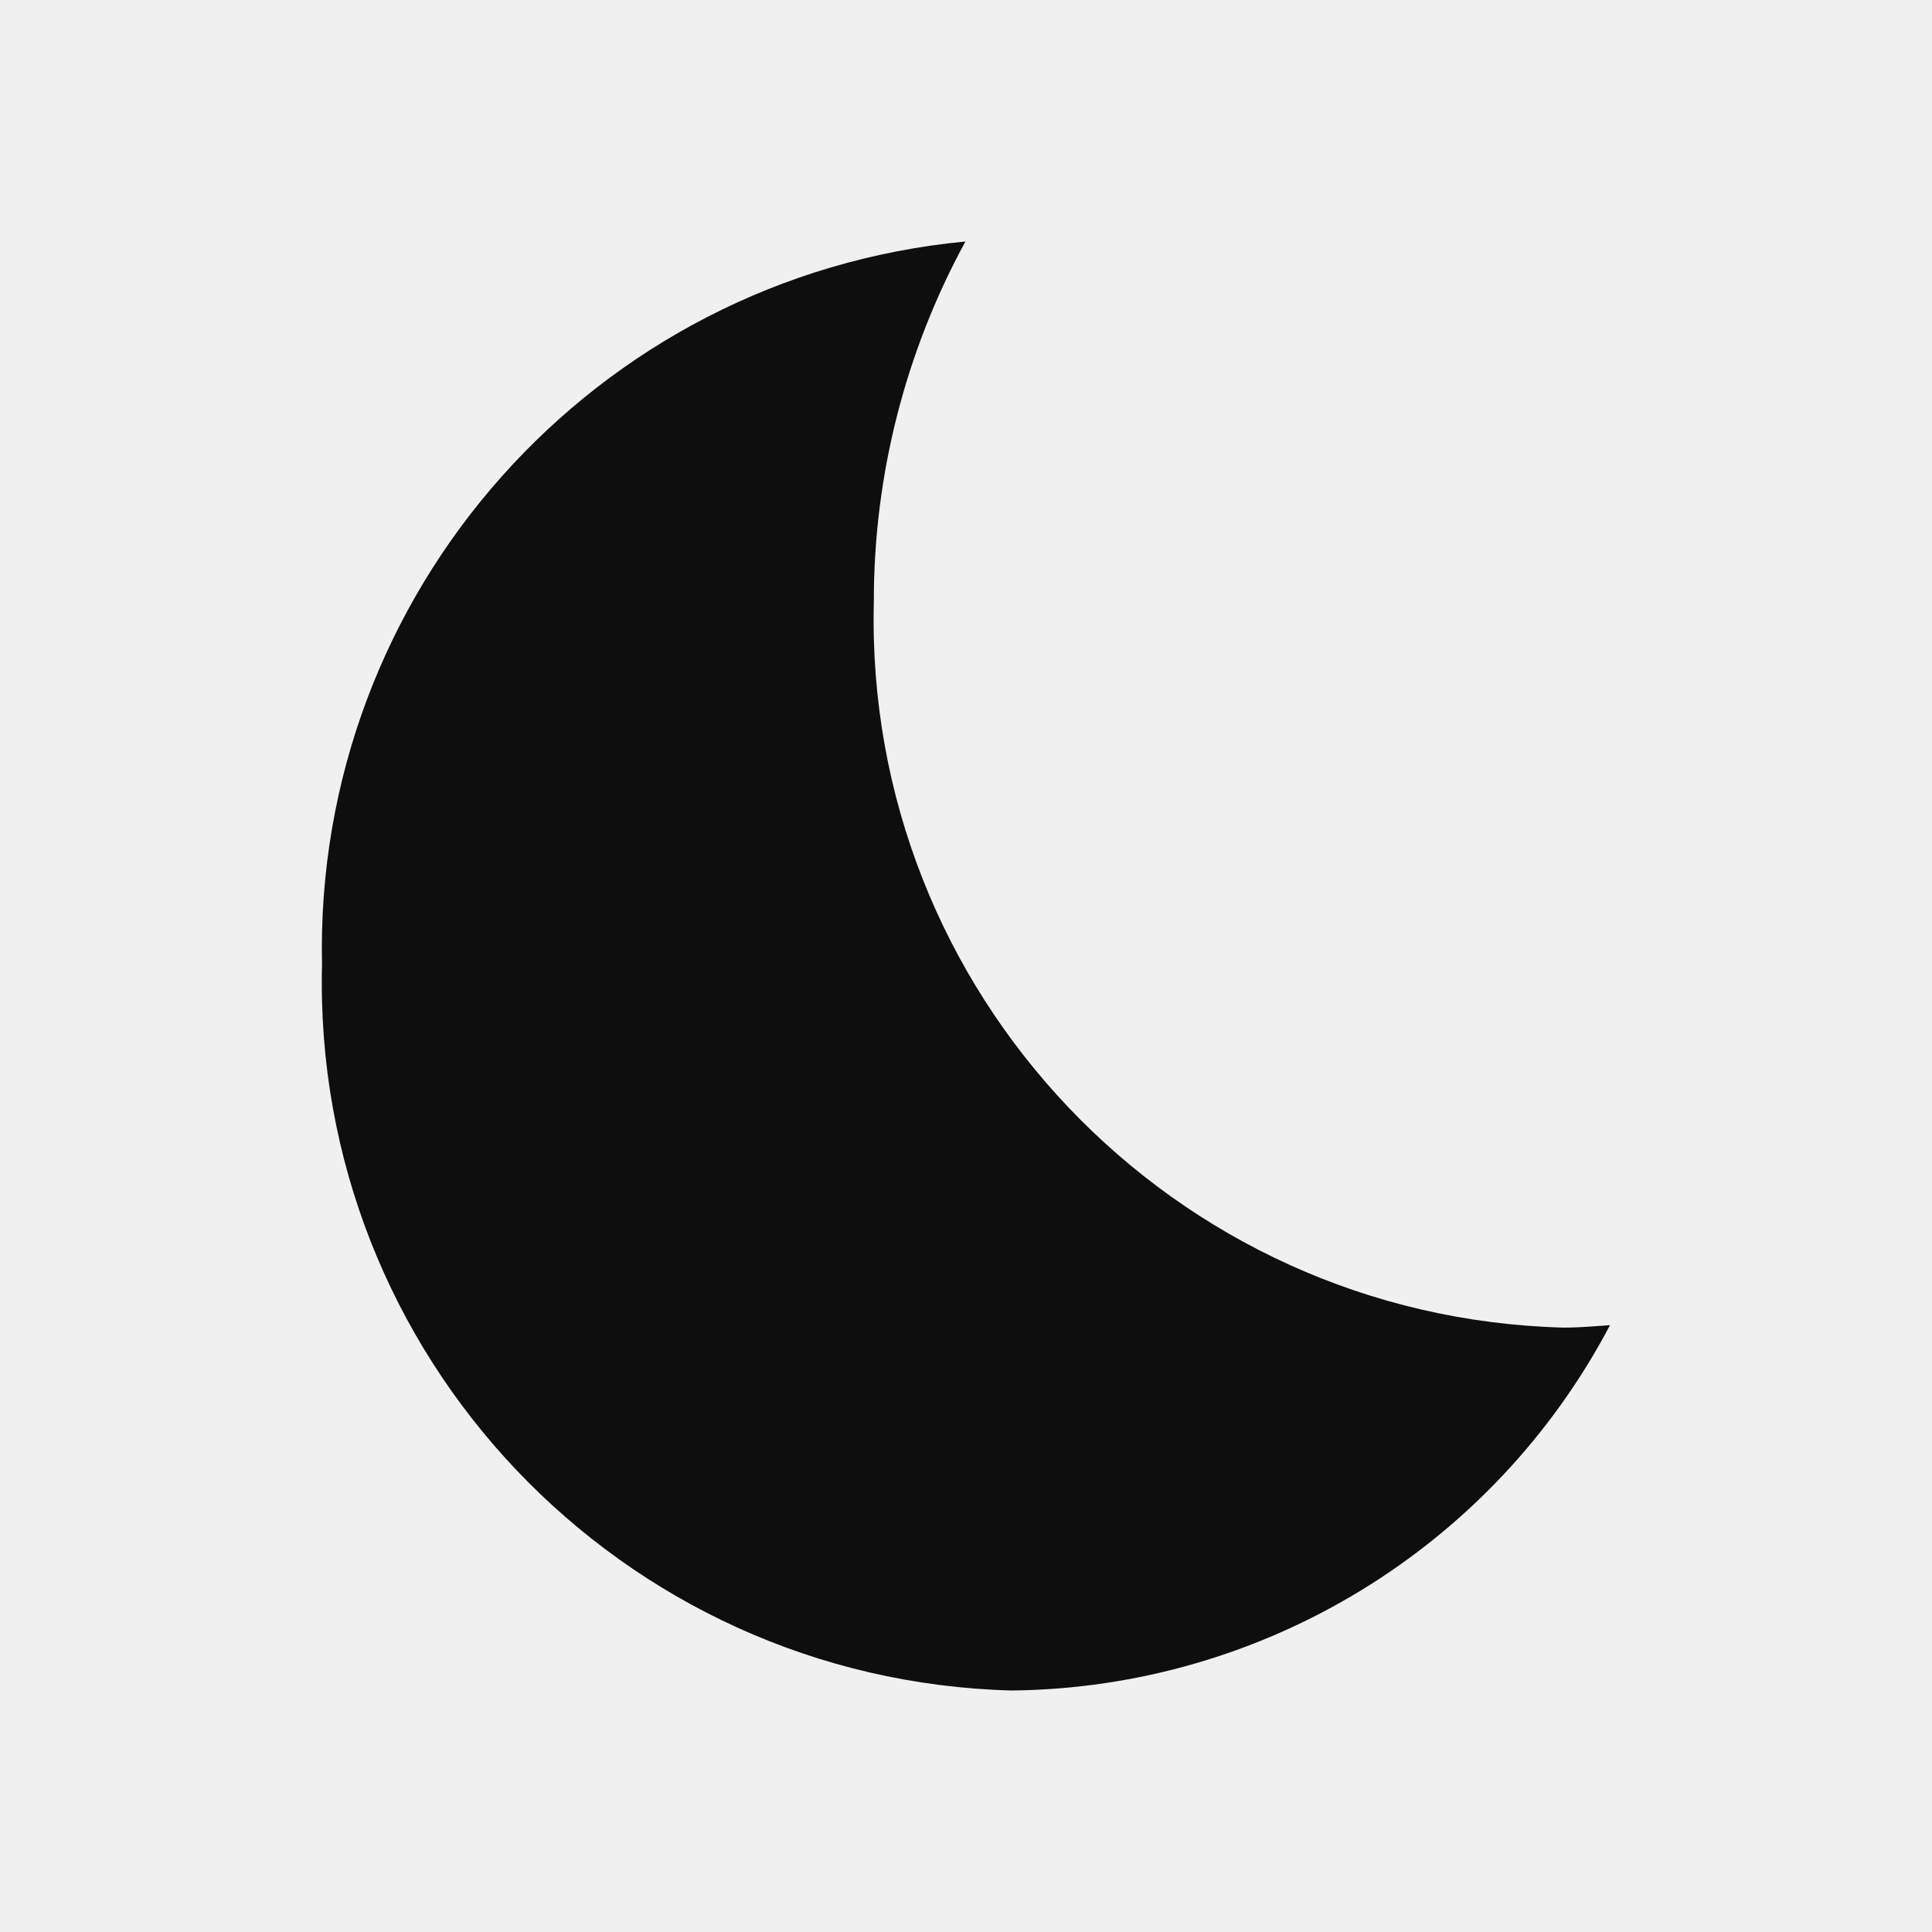
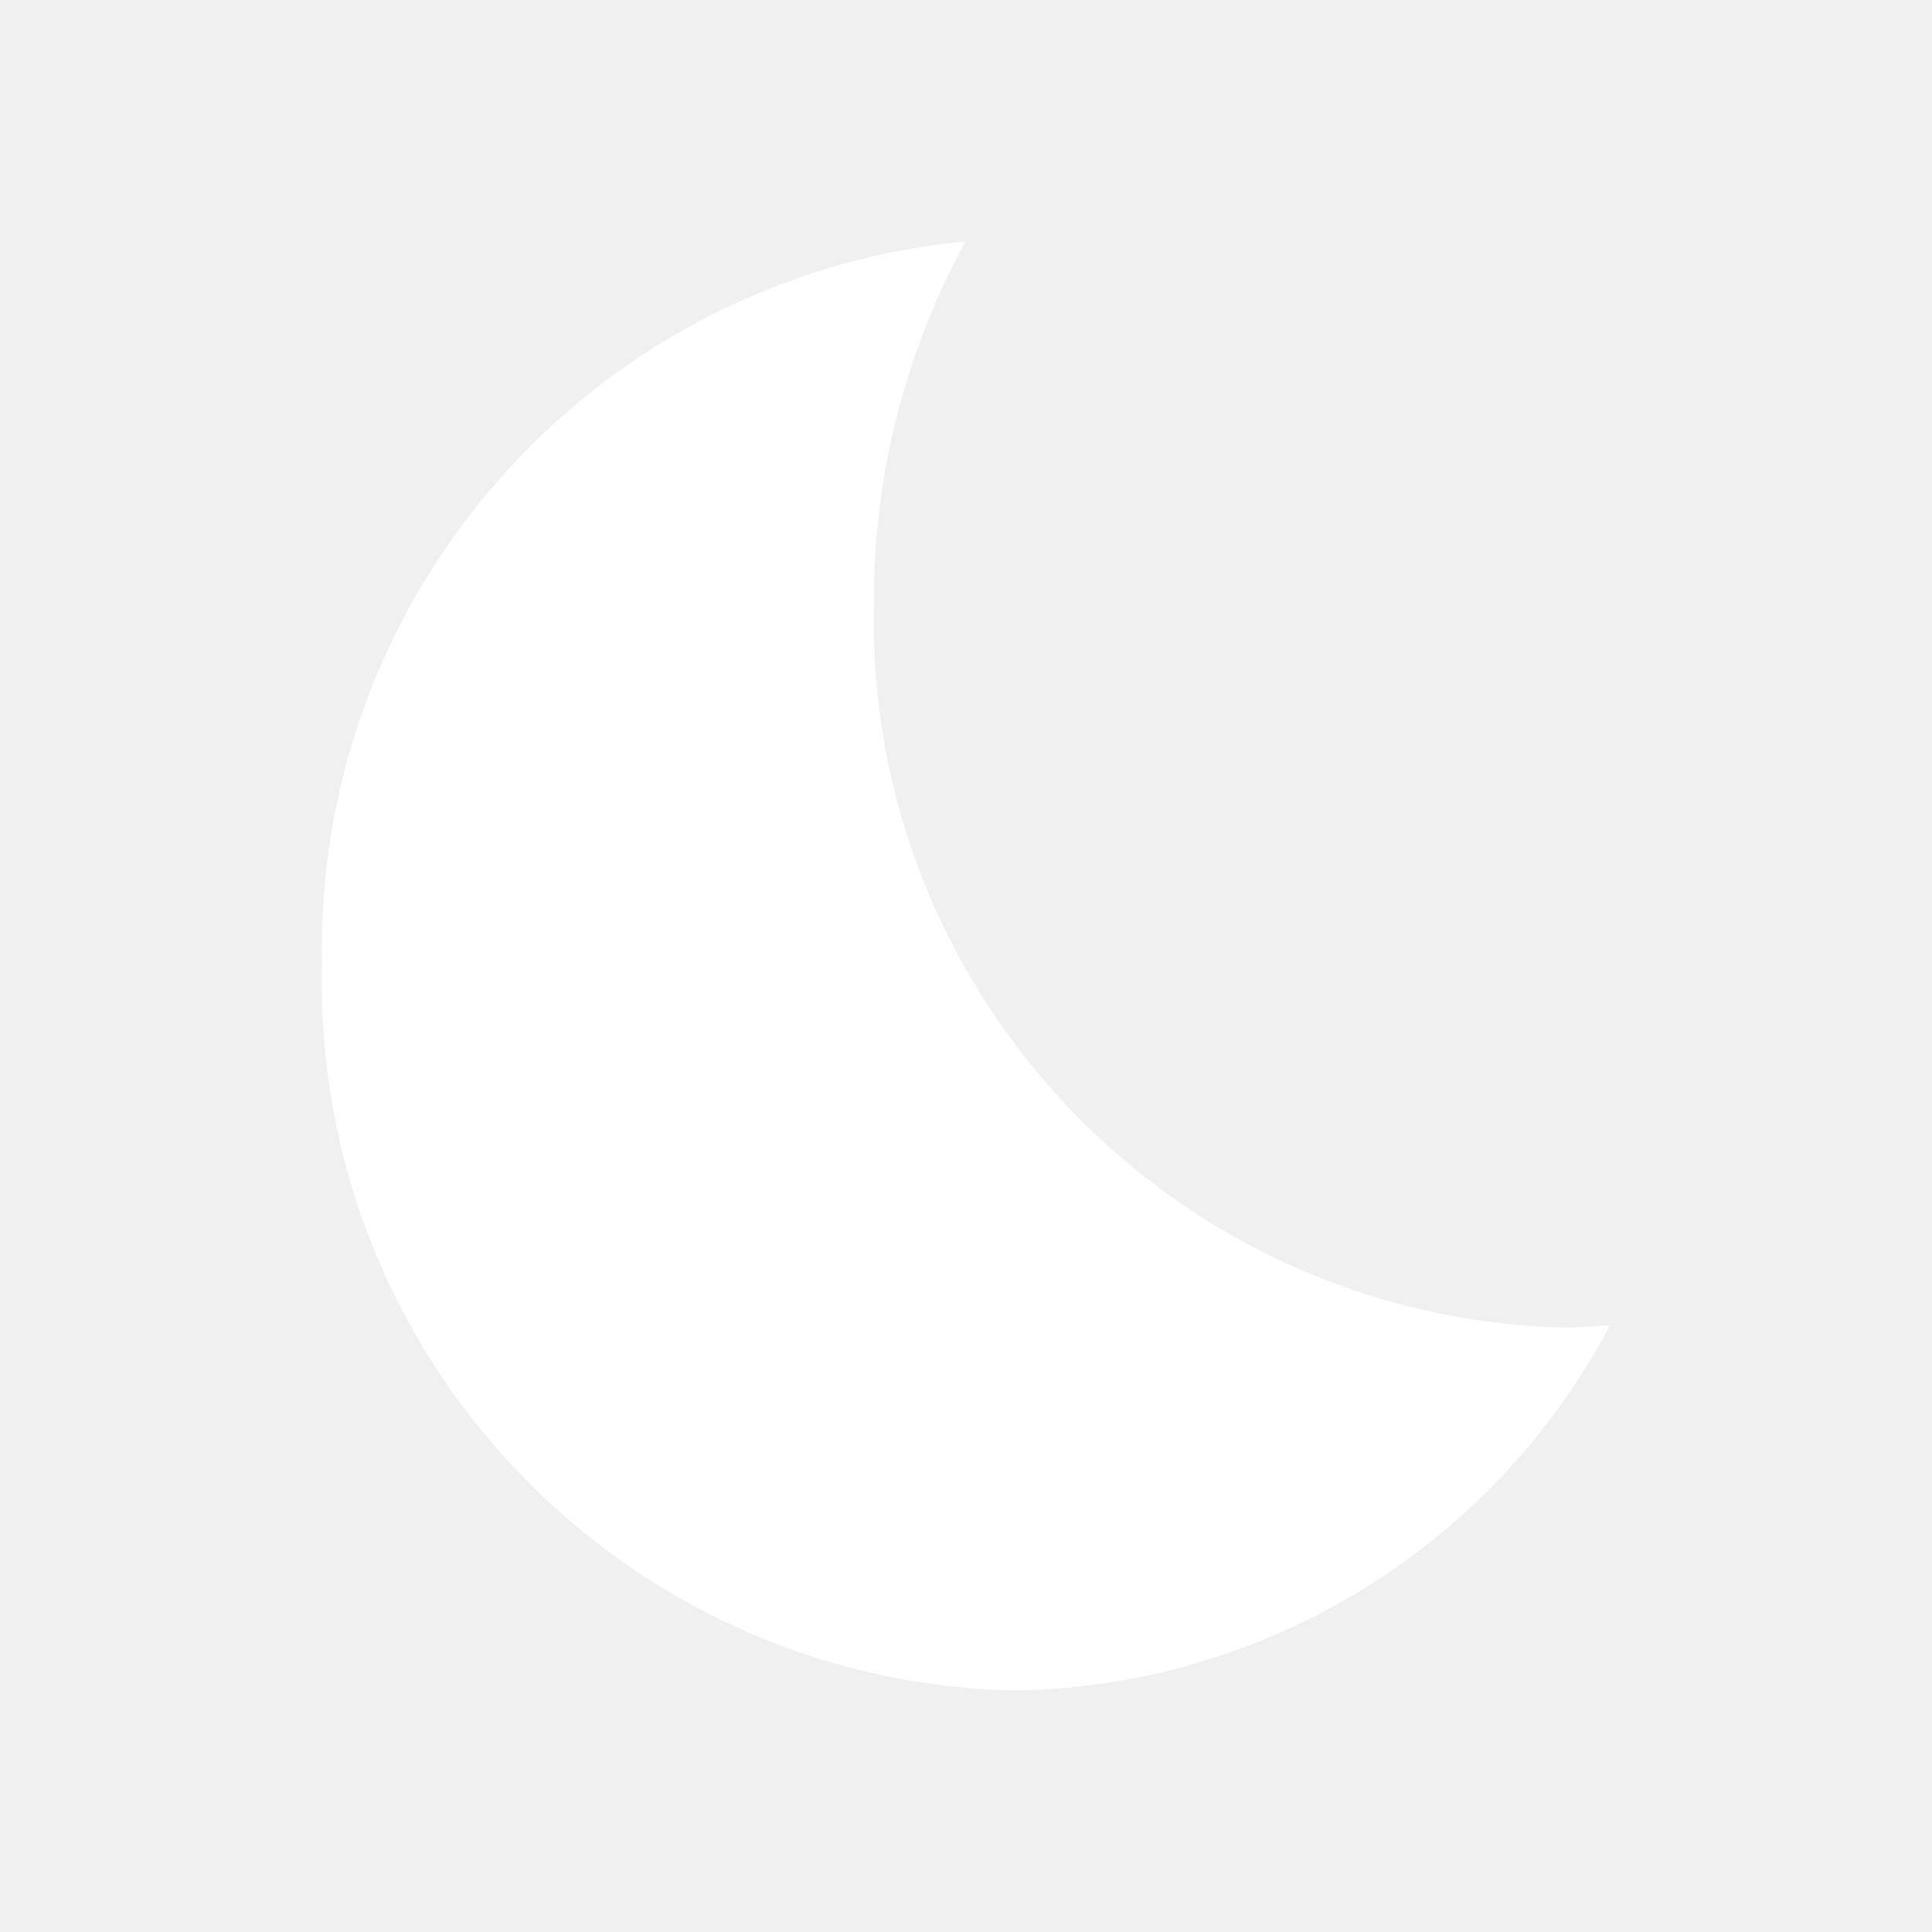
<svg xmlns="http://www.w3.org/2000/svg" viewBox="0 0 24 24" version="1.1" id="svg1">
  <defs id="defs1" />
-   <path d="M11.993,3a9.326,9.326,0,0,0-1.138,4.477,8.8,8.8,0,0,0,8.569,9.015c.2,0,.385-.017.576-.03A8.5,8.5,0,0,1,12.569,21,8.8,8.8,0,0,1,4,11.985,8.83,8.83,0,0,1,11.993,3Z" id="path1" style="fill:#000000;fill-opacity:0.941" />
+   <path d="M11.993,3a9.326,9.326,0,0,0-1.138,4.477,8.8,8.8,0,0,0,8.569,9.015c.2,0,.385-.017.576-.03A8.5,8.5,0,0,1,12.569,21,8.8,8.8,0,0,1,4,11.985,8.83,8.83,0,0,1,11.993,3Z" id="path1" style="fill:#ffffff;fill-opacity:1" />
</svg>
